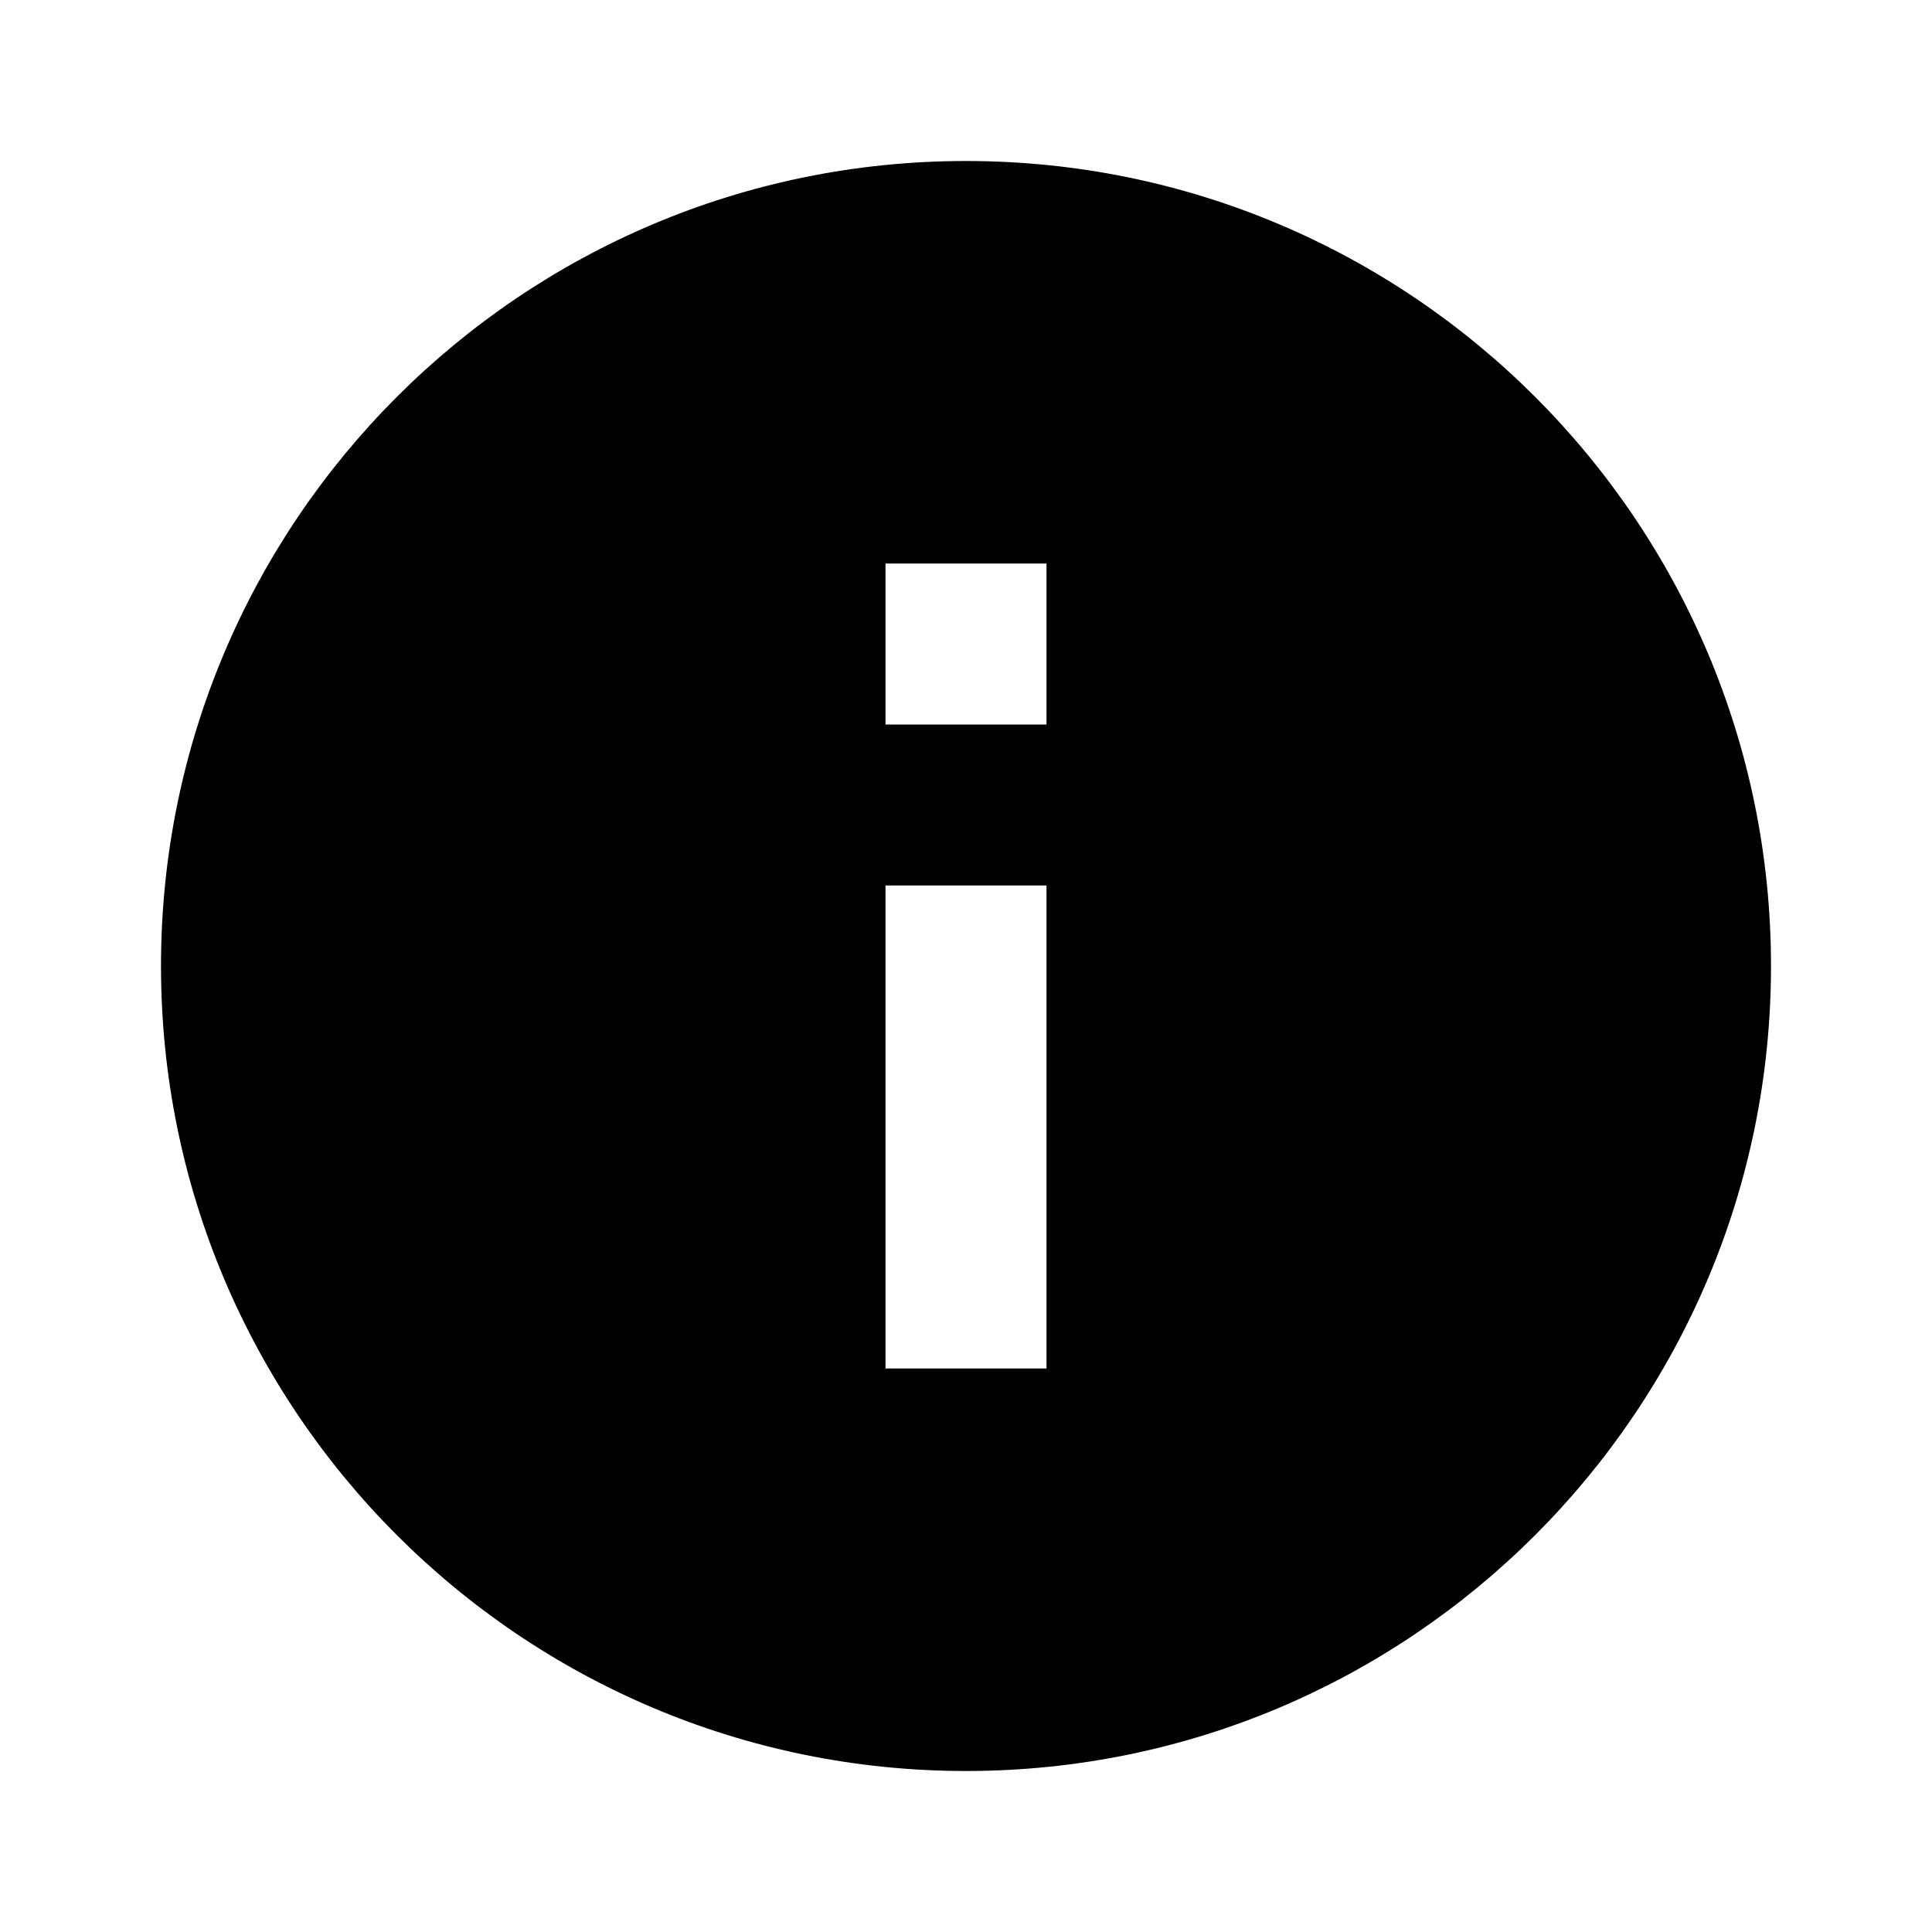
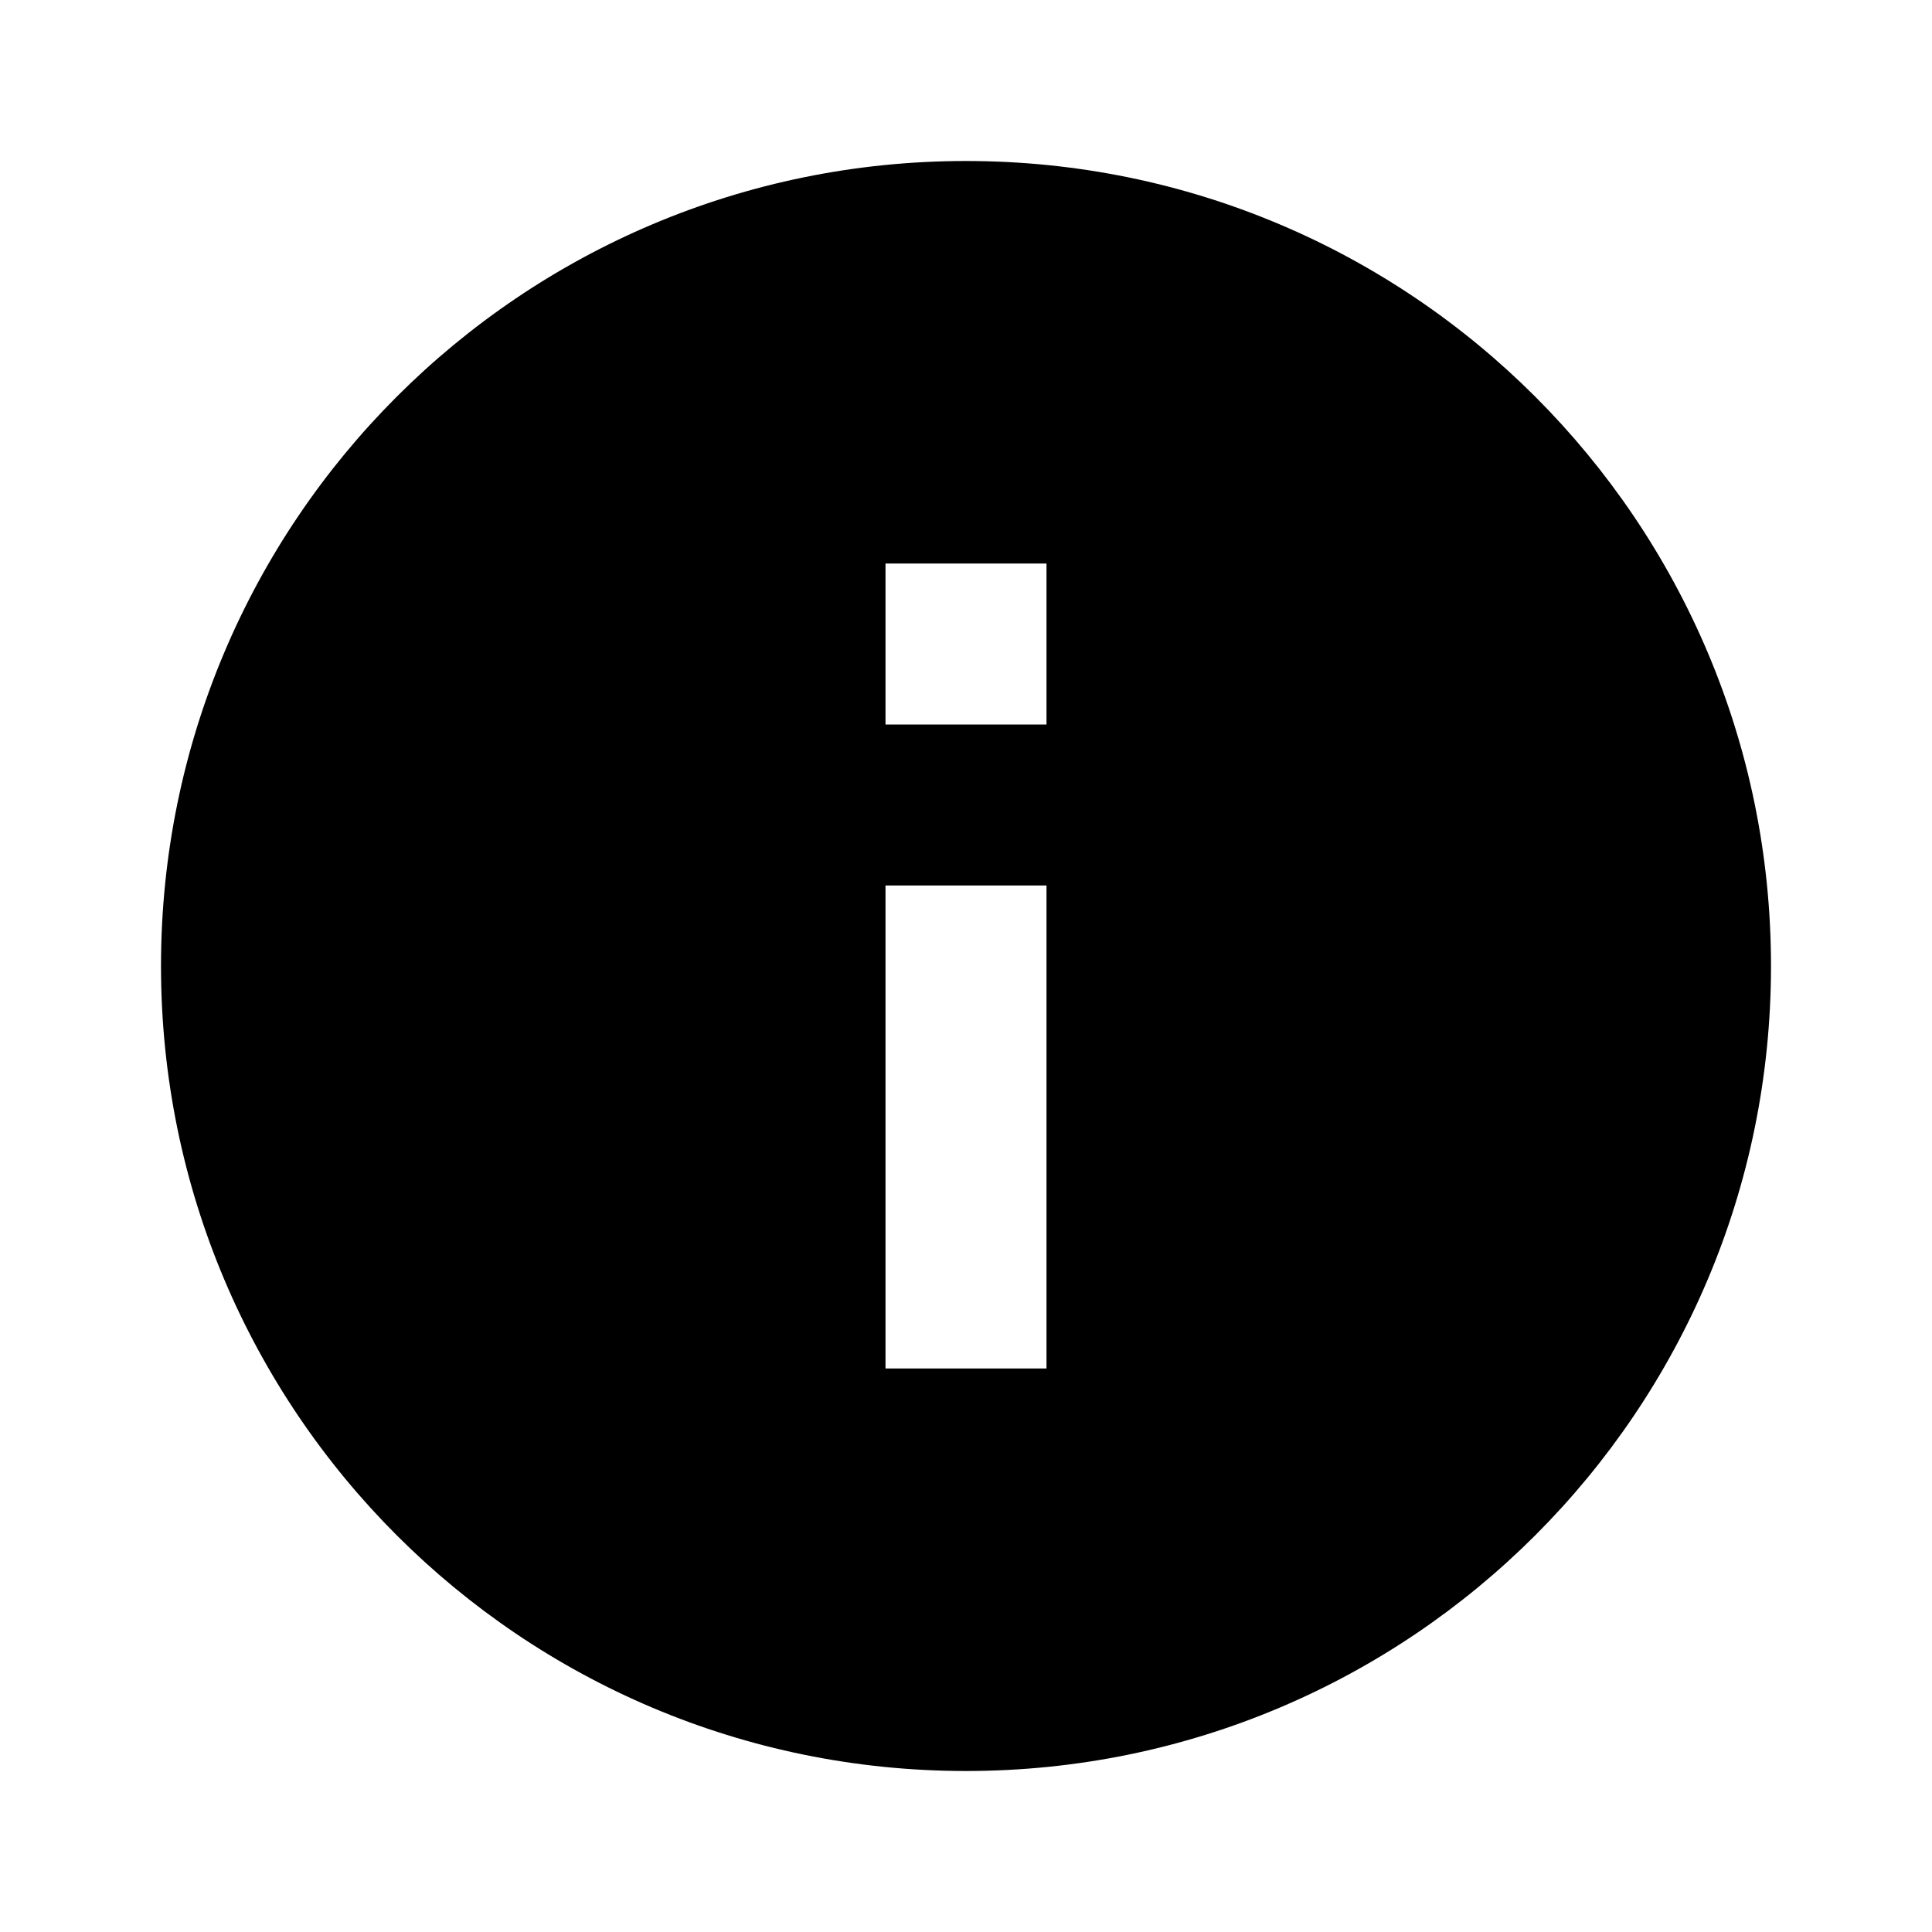
- <svg xmlns="http://www.w3.org/2000/svg" width="24" height="24" viewBox="0 0 24 24">
-   <path d="M12 2C6.48 2 2 6.48 2 12s4.48 10 10 10 10-4.48 10-10S17.52 2 12 2zm1 15h-2v-6h2v6zm0-8h-2V7h2v2z" />
+ <svg xmlns="http://www.w3.org/2000/svg" width="48" height="48" viewBox="0 0 48 48">
+   <path d="M24 4C12.95 4 4 12.95 4 24s8.95 20 20 20 20-8.95 20-20S35.05 4 24 4zm2 30h-4V22h4v12zm0-16h-4v-4h4v4z" />
</svg>
